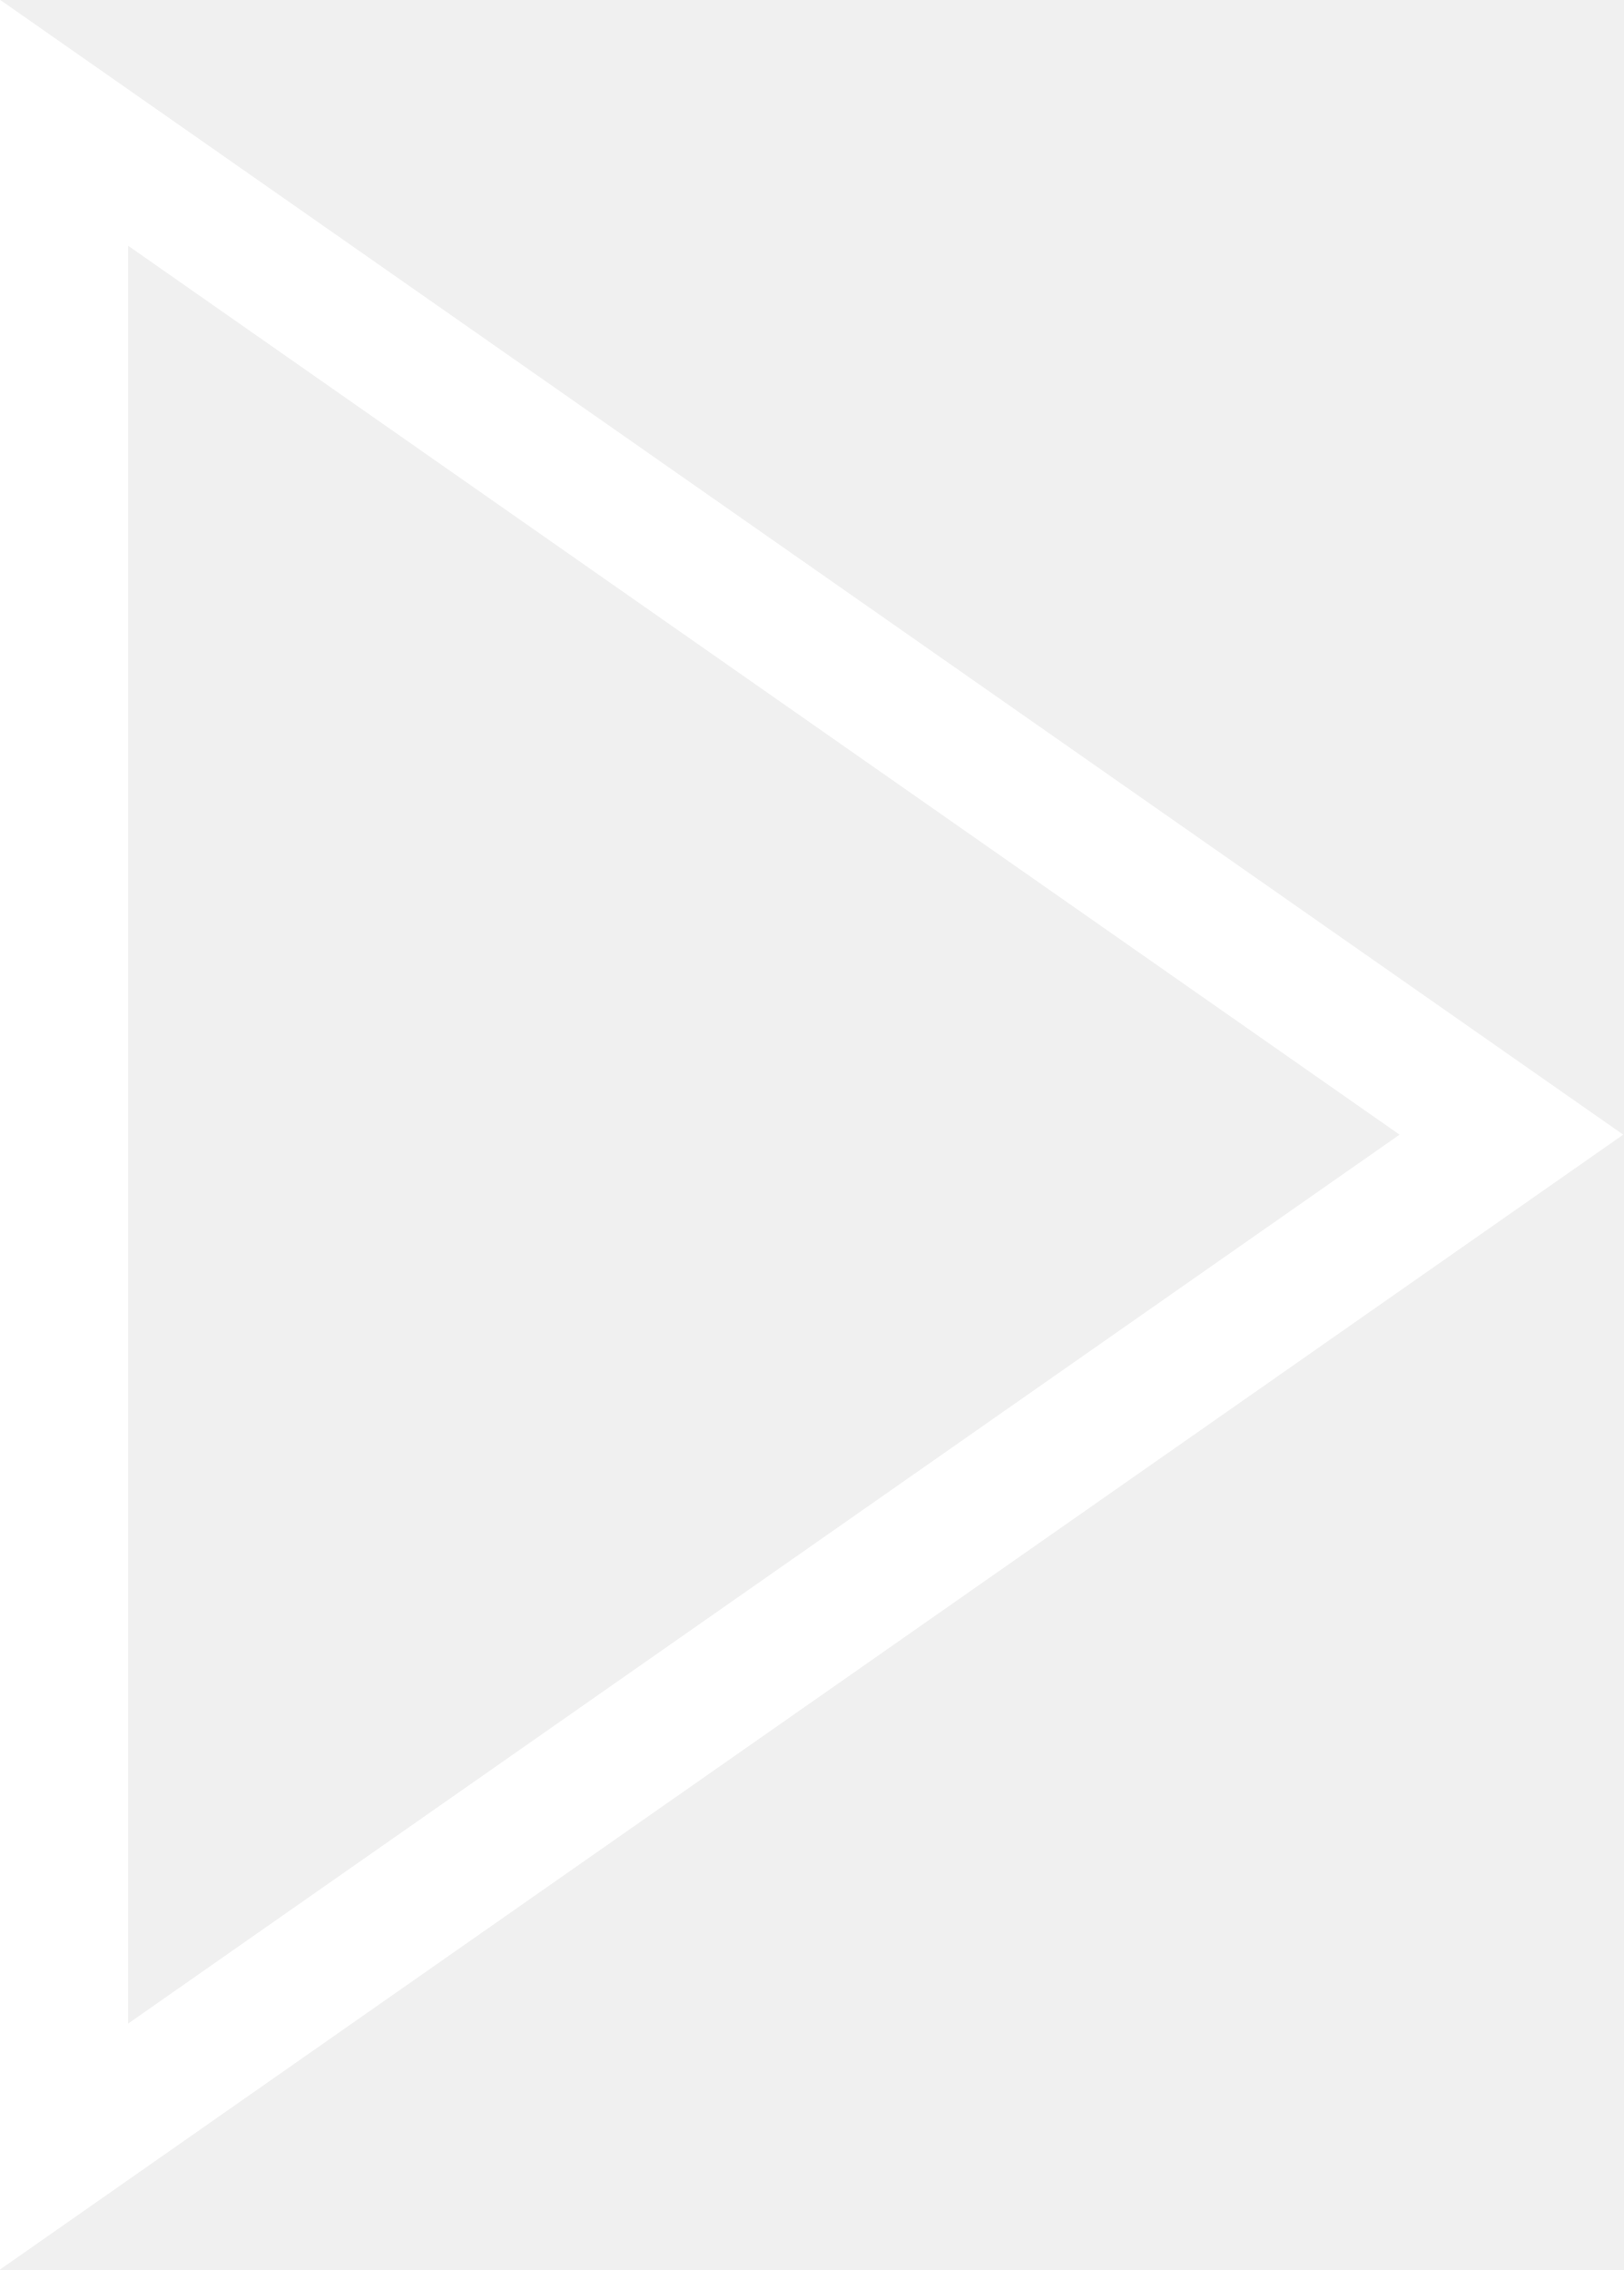
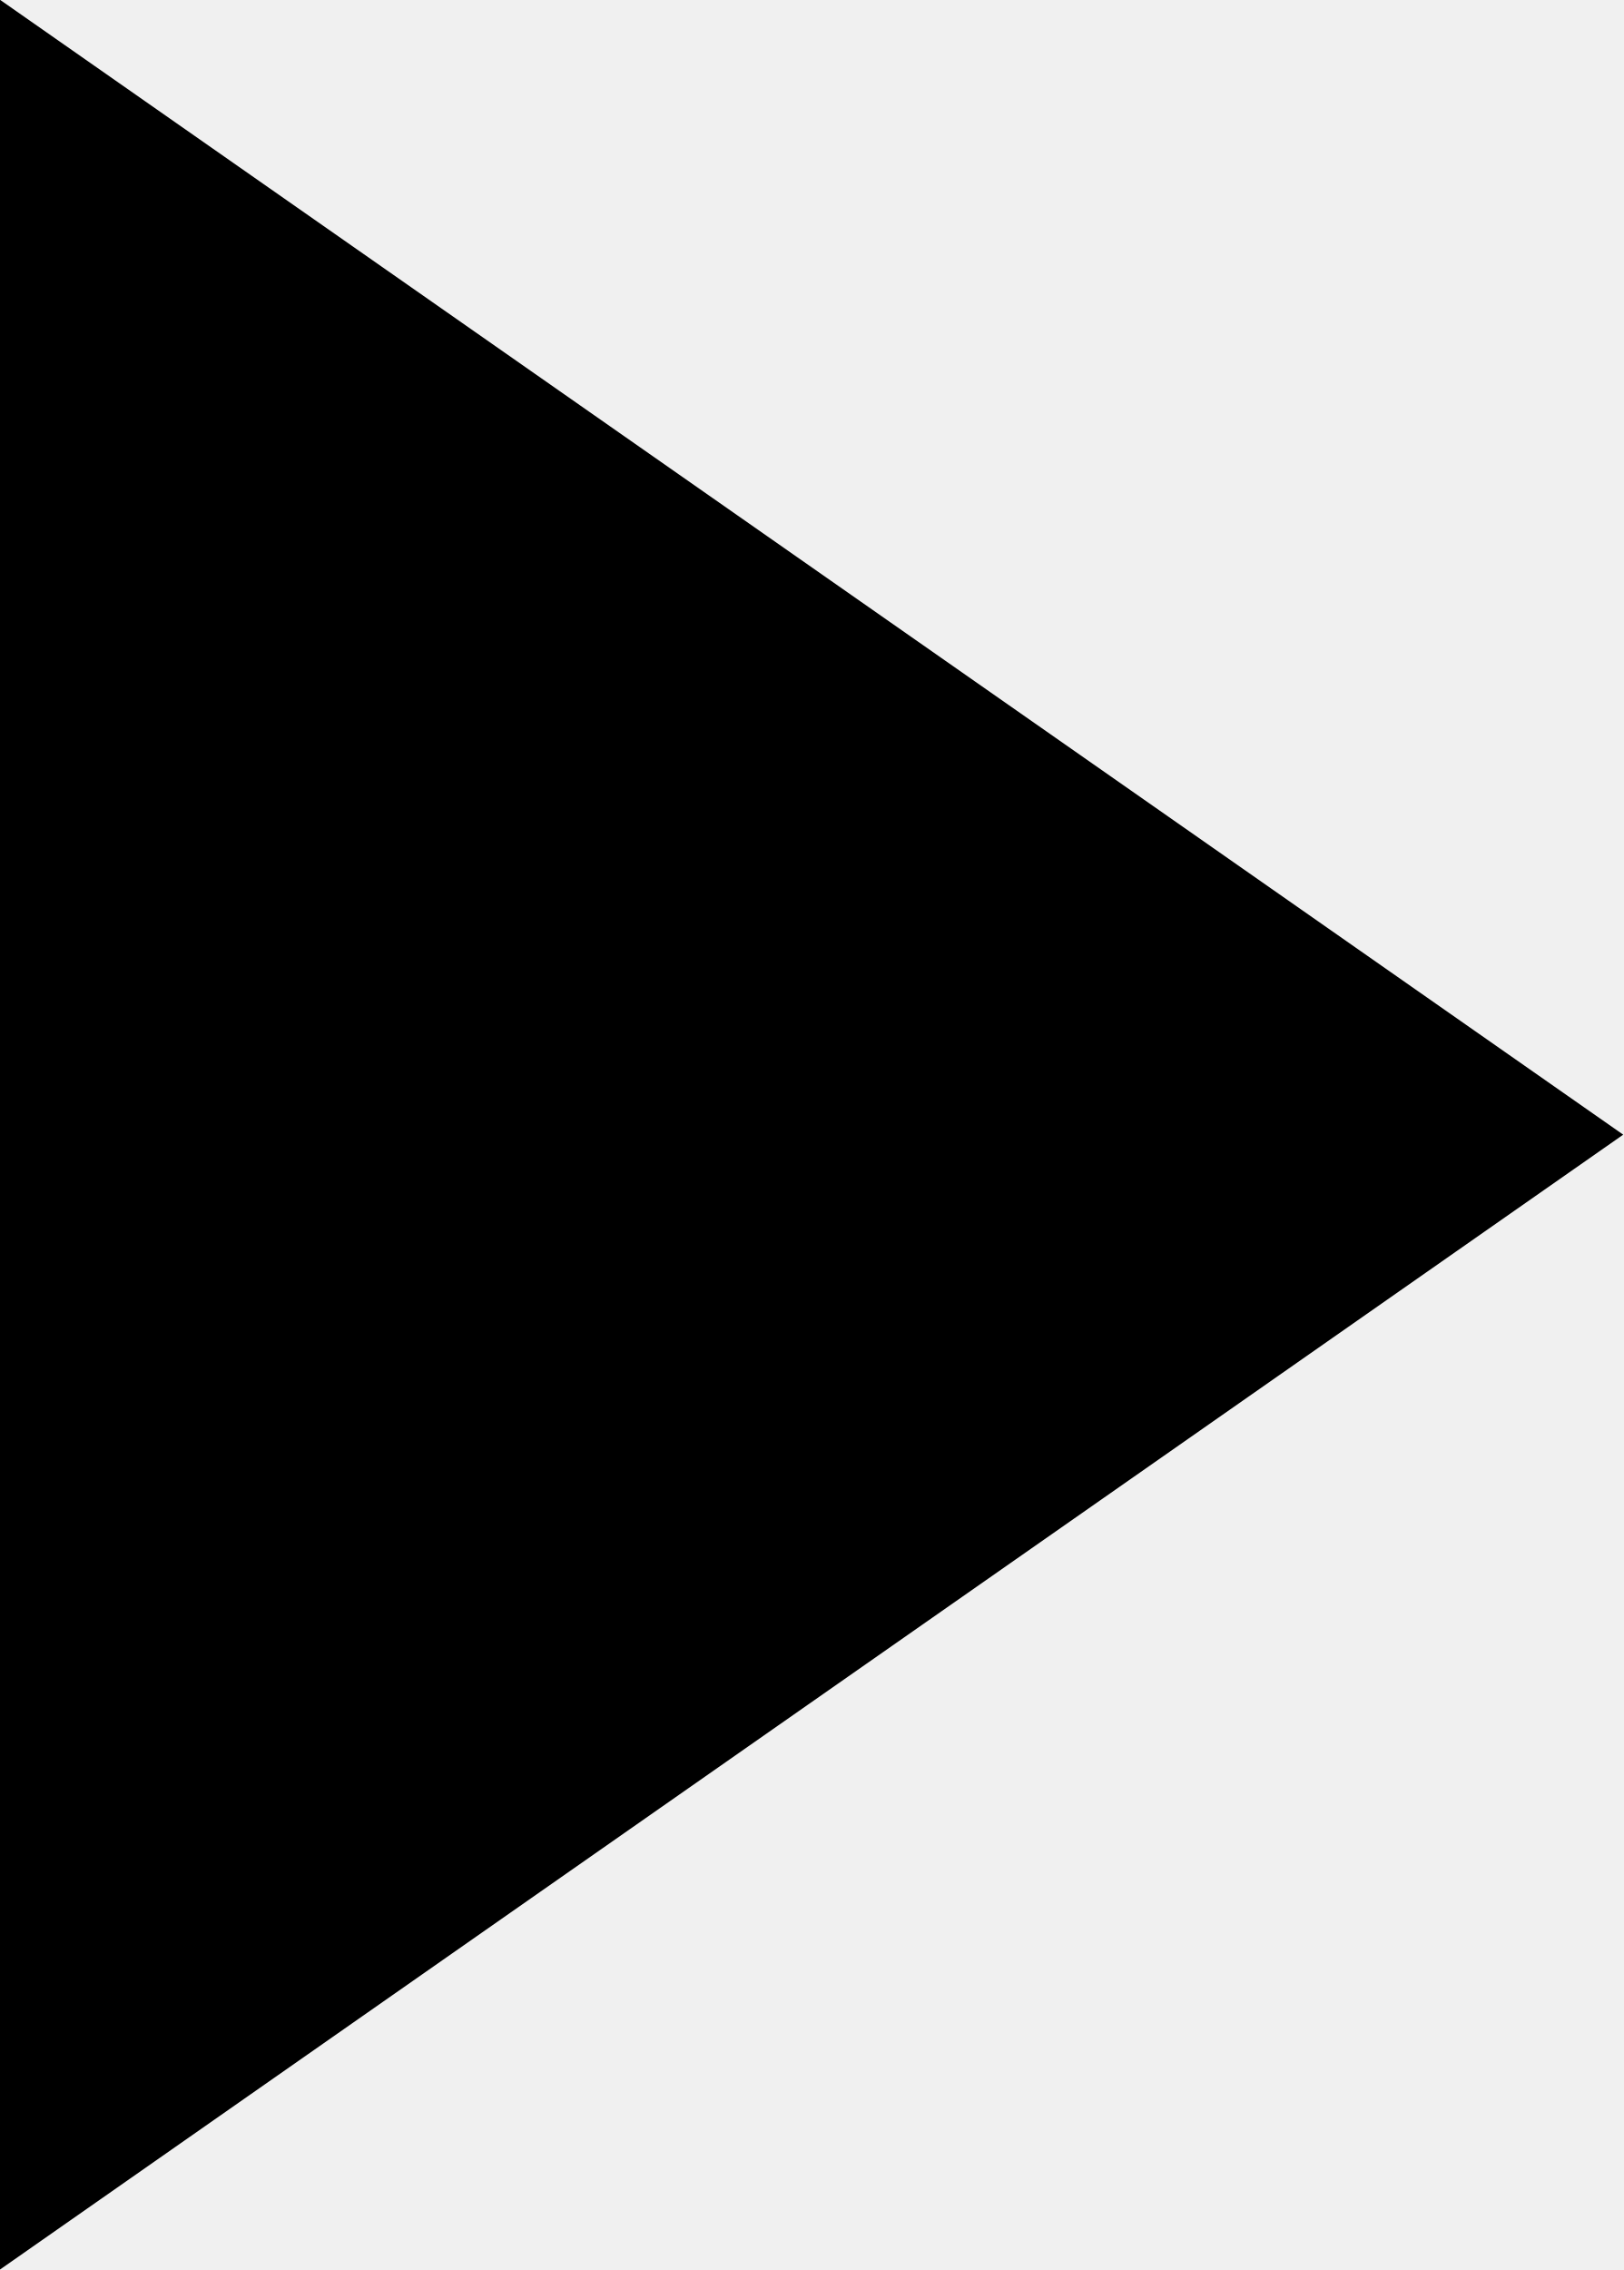
<svg xmlns="http://www.w3.org/2000/svg" viewBox="0 0 24.07 33.65">
  <defs>
-     <style>.cls-1{fill:none;stroke:#fff;stroke-miterlimit:10;stroke-width:1.9px;}</style>
+     <style>.cls-1{fill:#000;stroke:#000;stroke-miterlimit:10;stroke-width:1.9px;}</style>
  </defs>
  <g id="Layer_2" data-name="Layer 2">
    <g id="Layer_12_copy" data-name="Layer 12 copy">
      <g id="lines_copy" data-name="lines copy">
        <polygon class="cls-1" points="22.41 16.82 0.95 31.82 0.95 1.82 22.41 16.82" />
      </g>
    </g>
  </g>
</svg>
